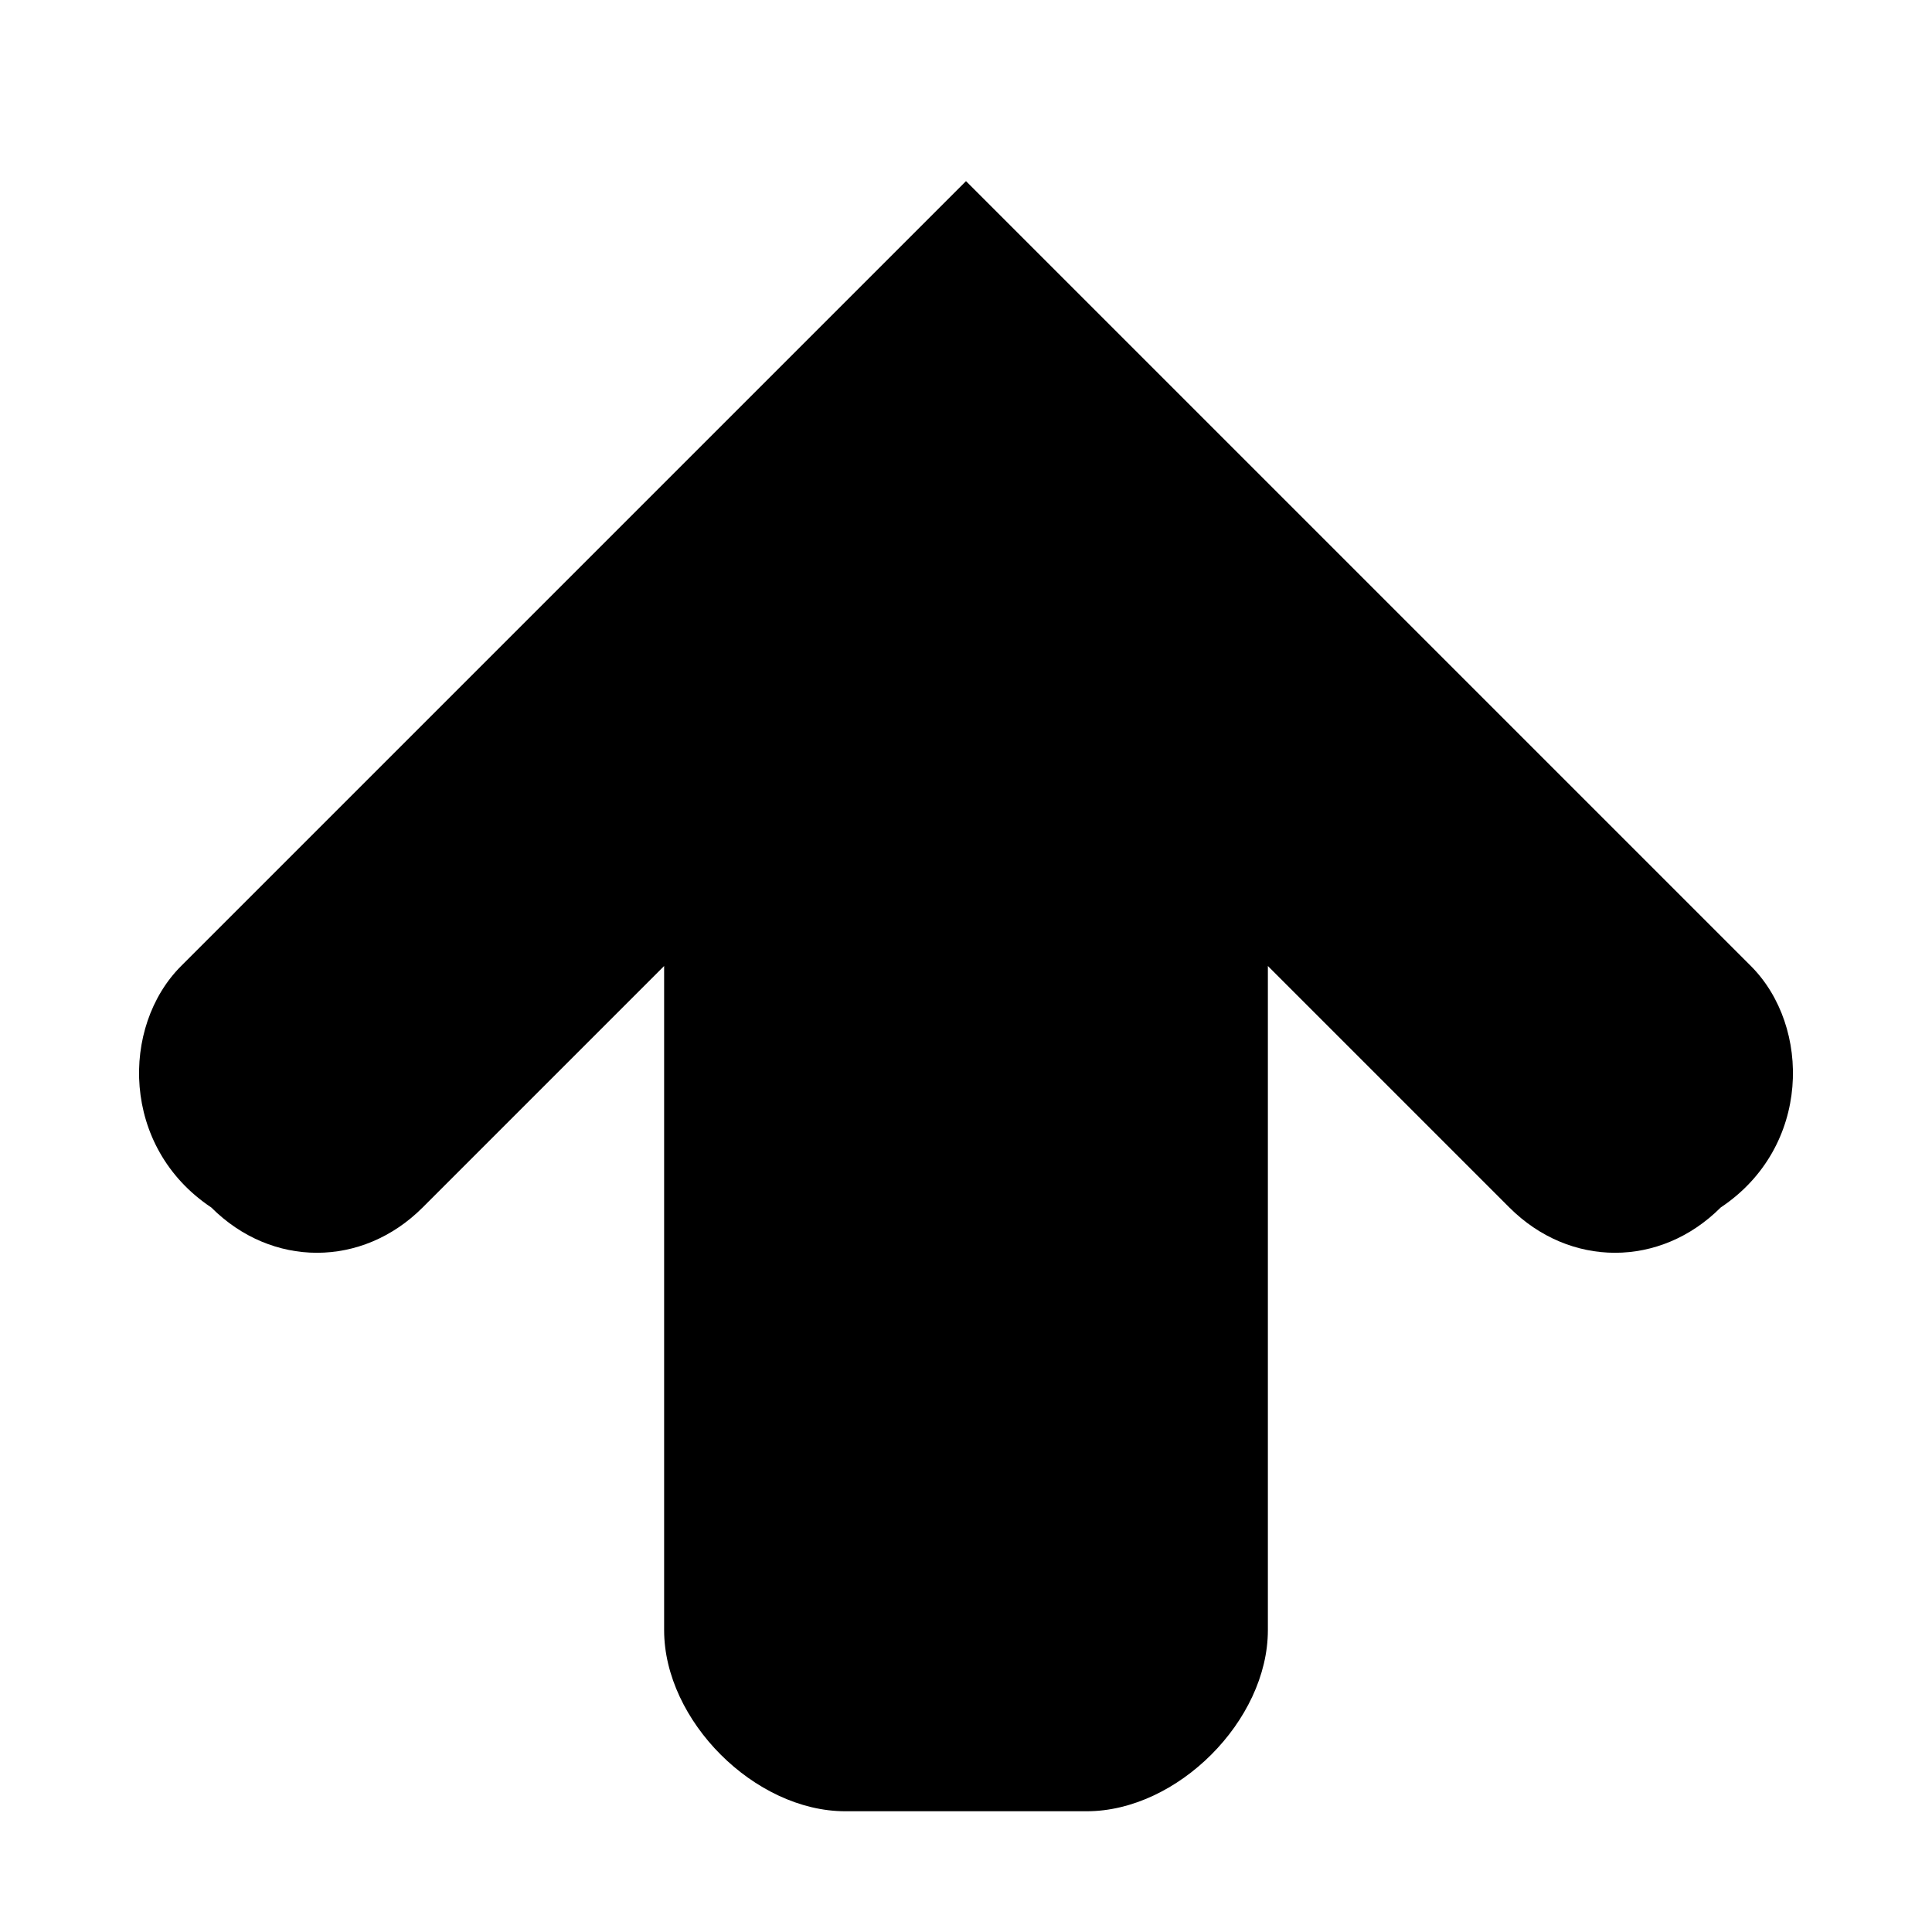
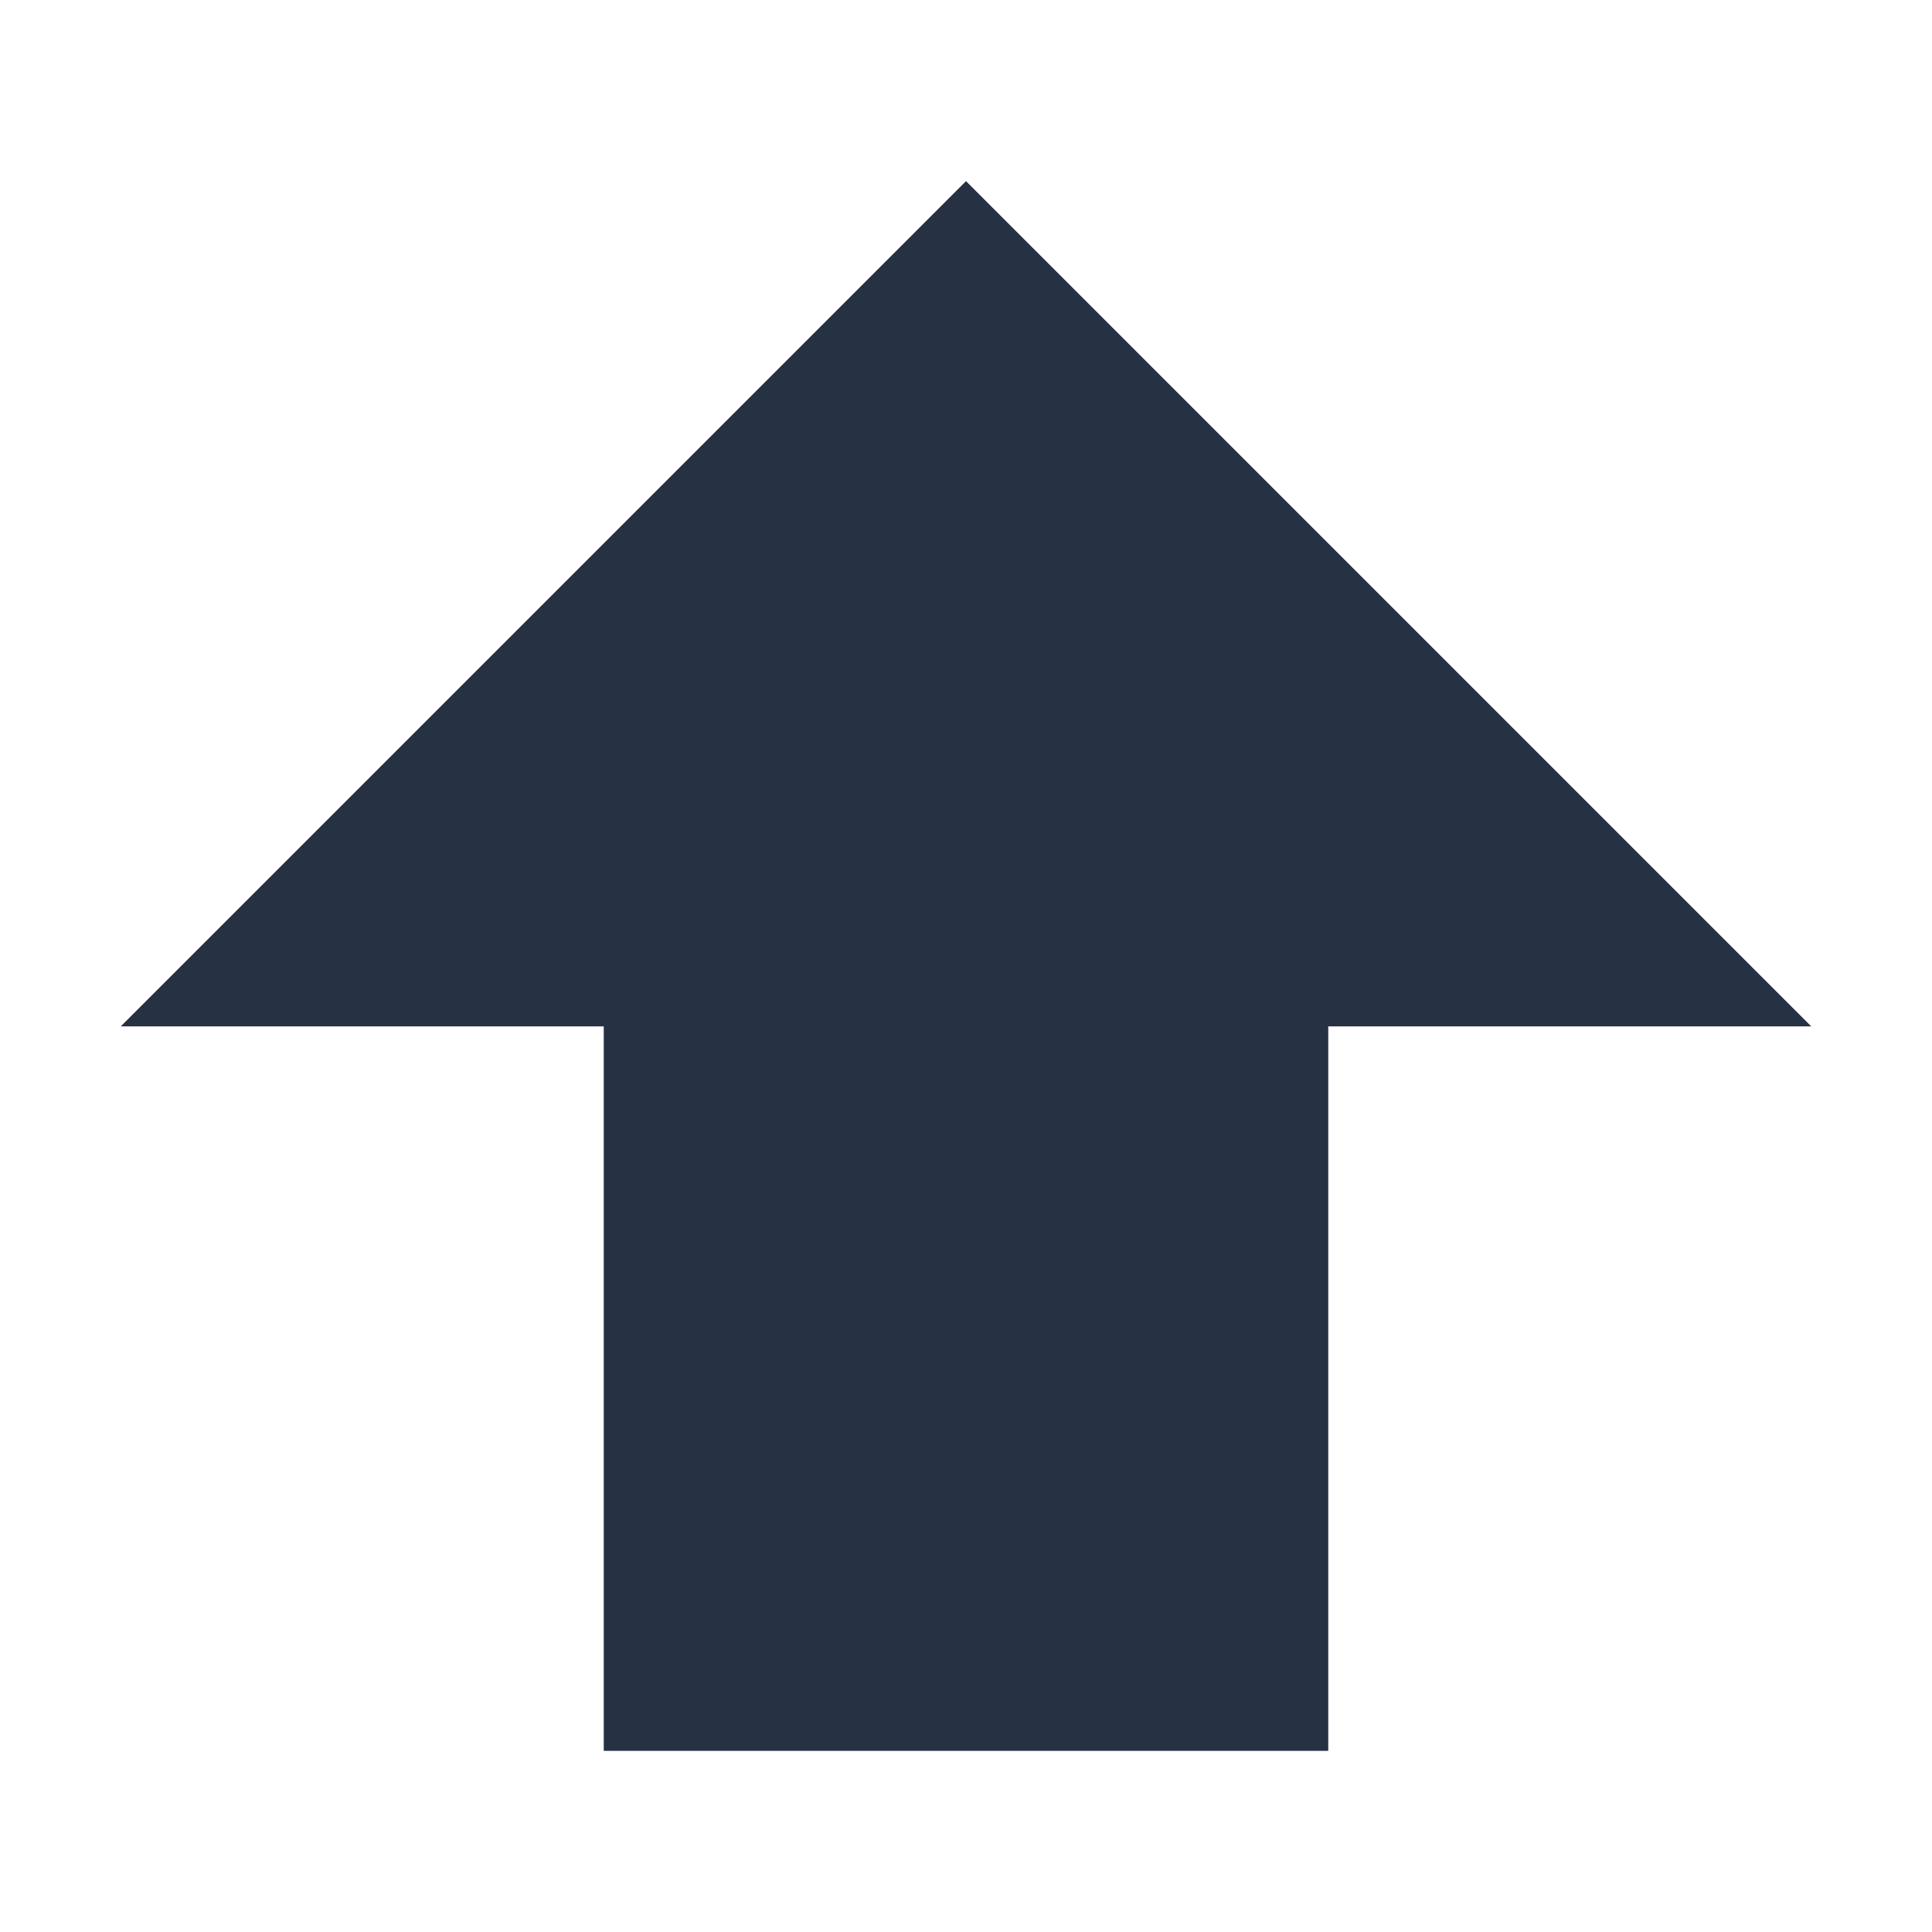
<svg xmlns="http://www.w3.org/2000/svg" width="64" height="64" viewBox="0 0 64 64">
-   <path d="M32 6            L58 32            C60 34 60 38 57 40            C55 42 52 42 50 40            L42 32            V54            C42 57 39 60 36 60            H28            C25 60 22 57 22 54            V32            L14 40            C12 42 9 42 7 40            C4 38 4 34 6 32            L32 6Z" fill="black" />
+   <path d="M32 6            L60 34            H44            V58            H20            V34            H4            L32 6Z" fill="#263244" />
</svg>
